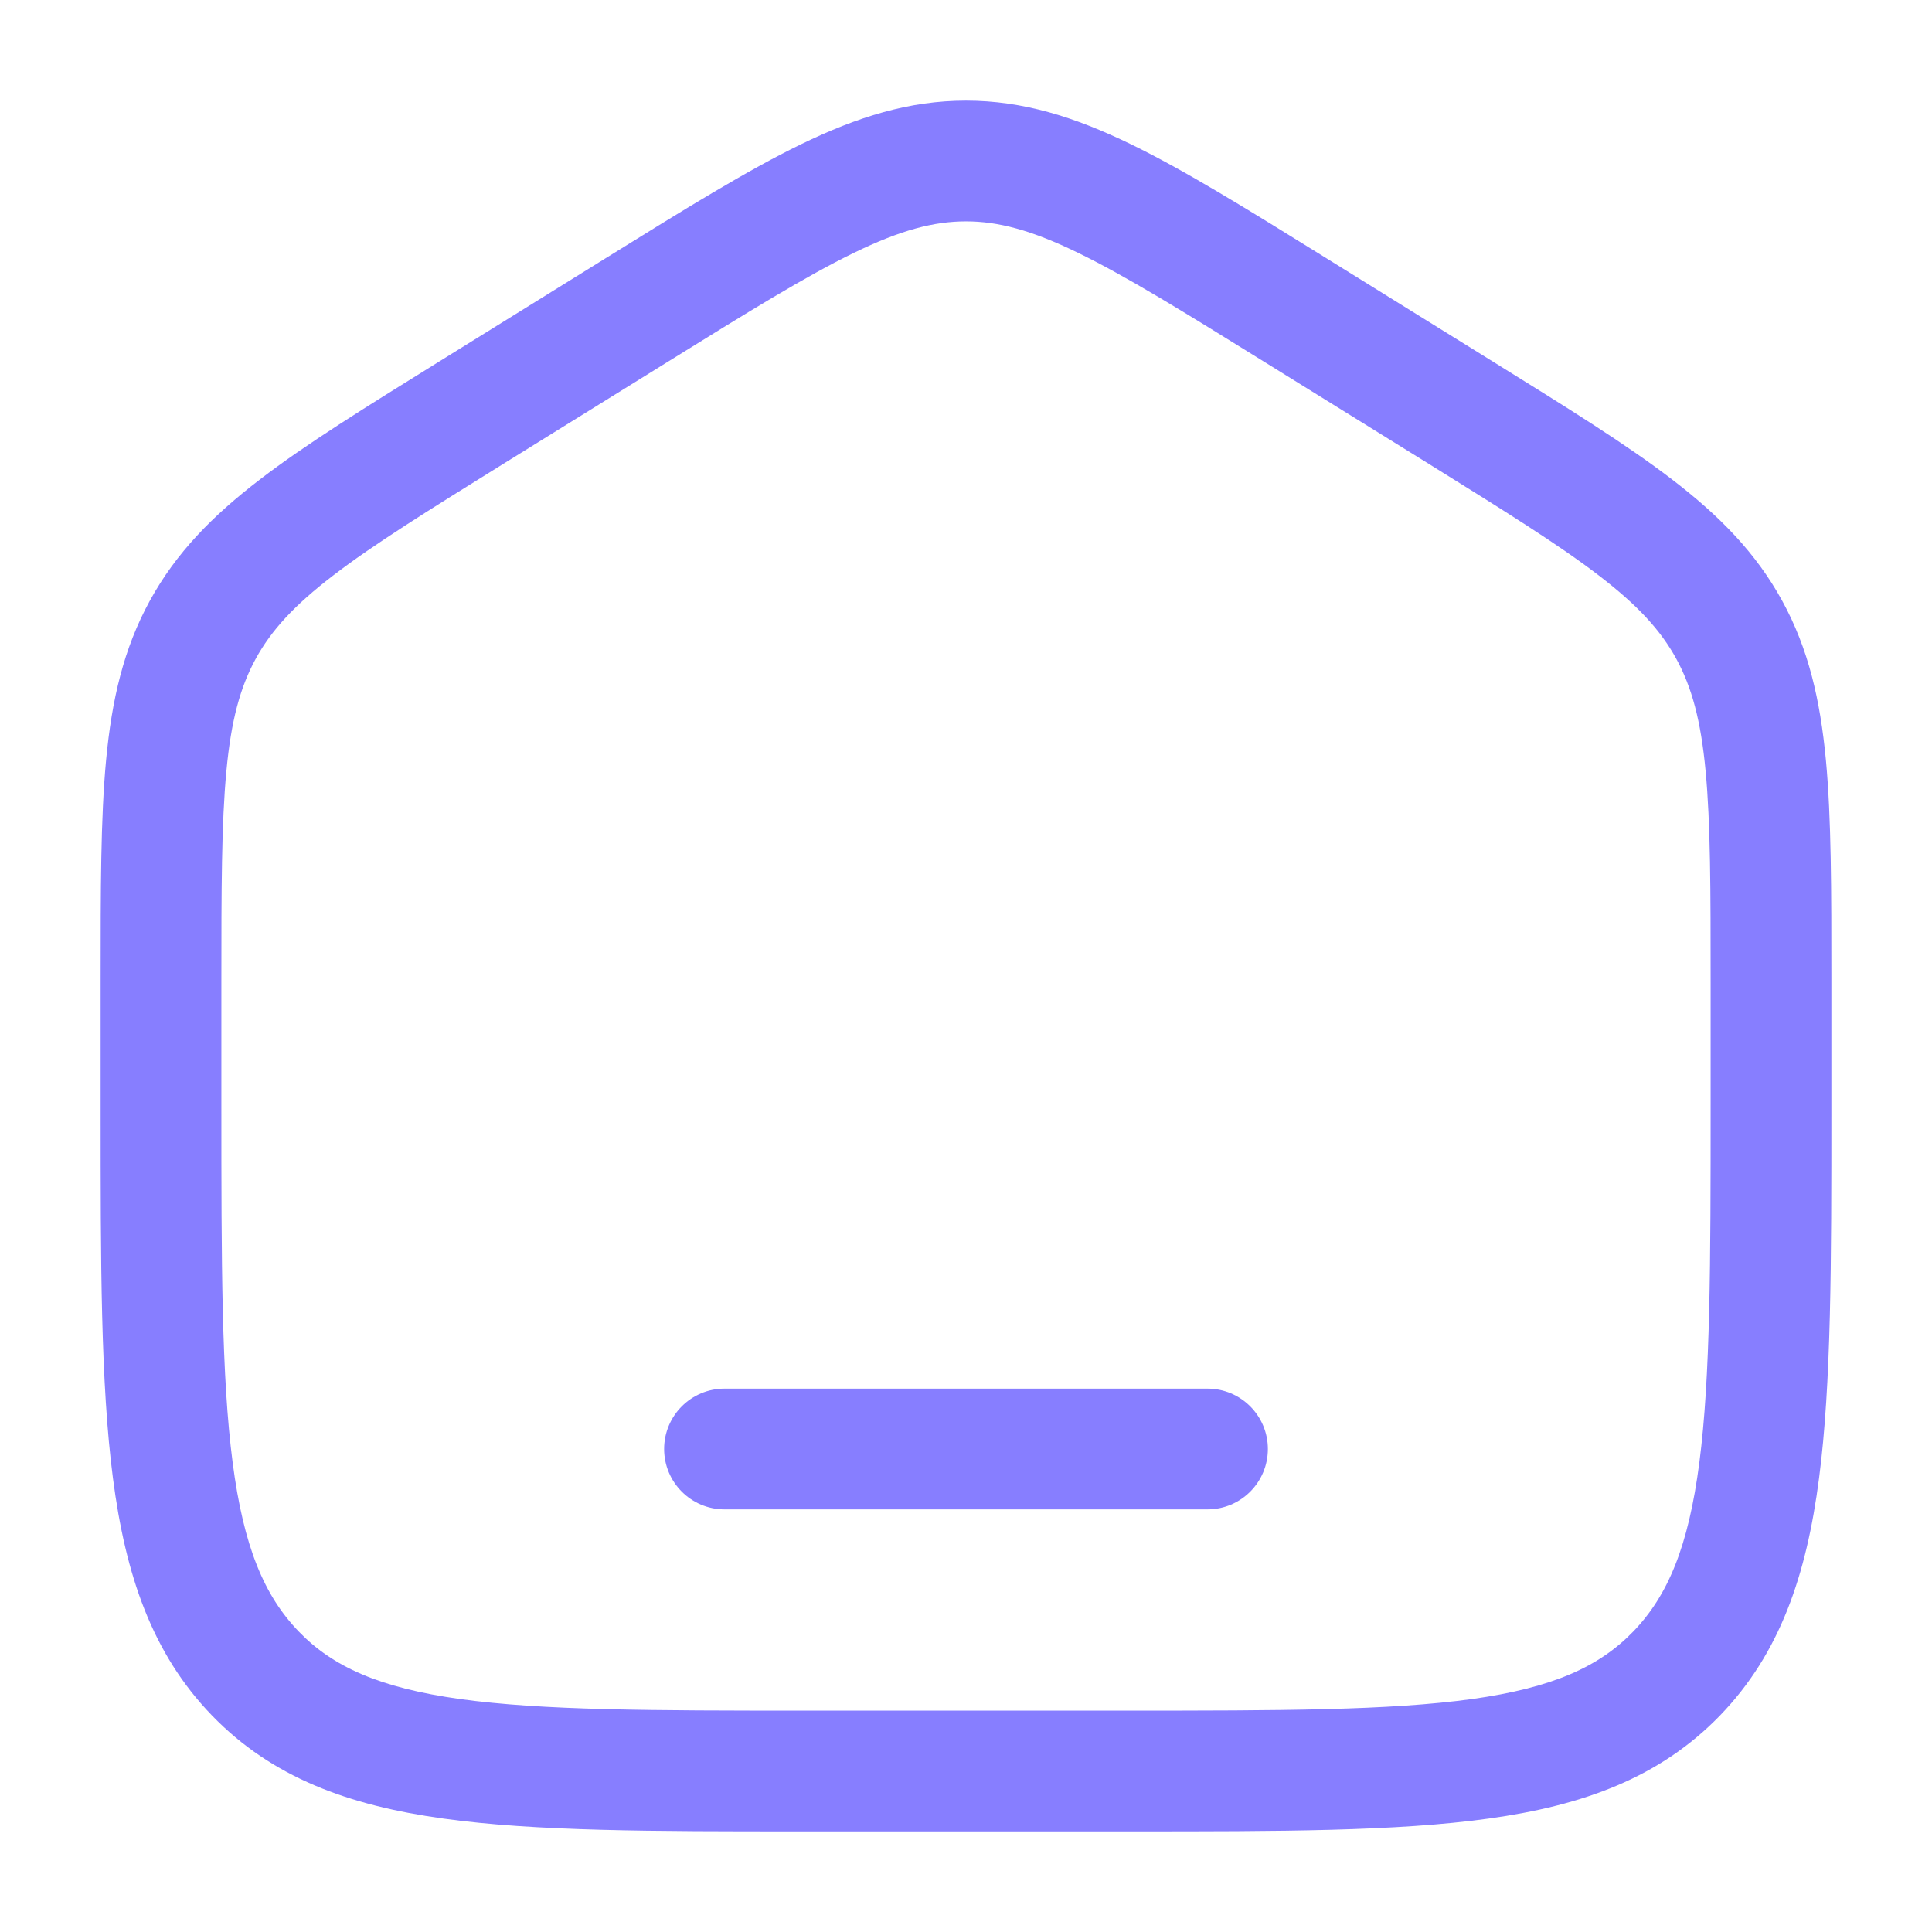
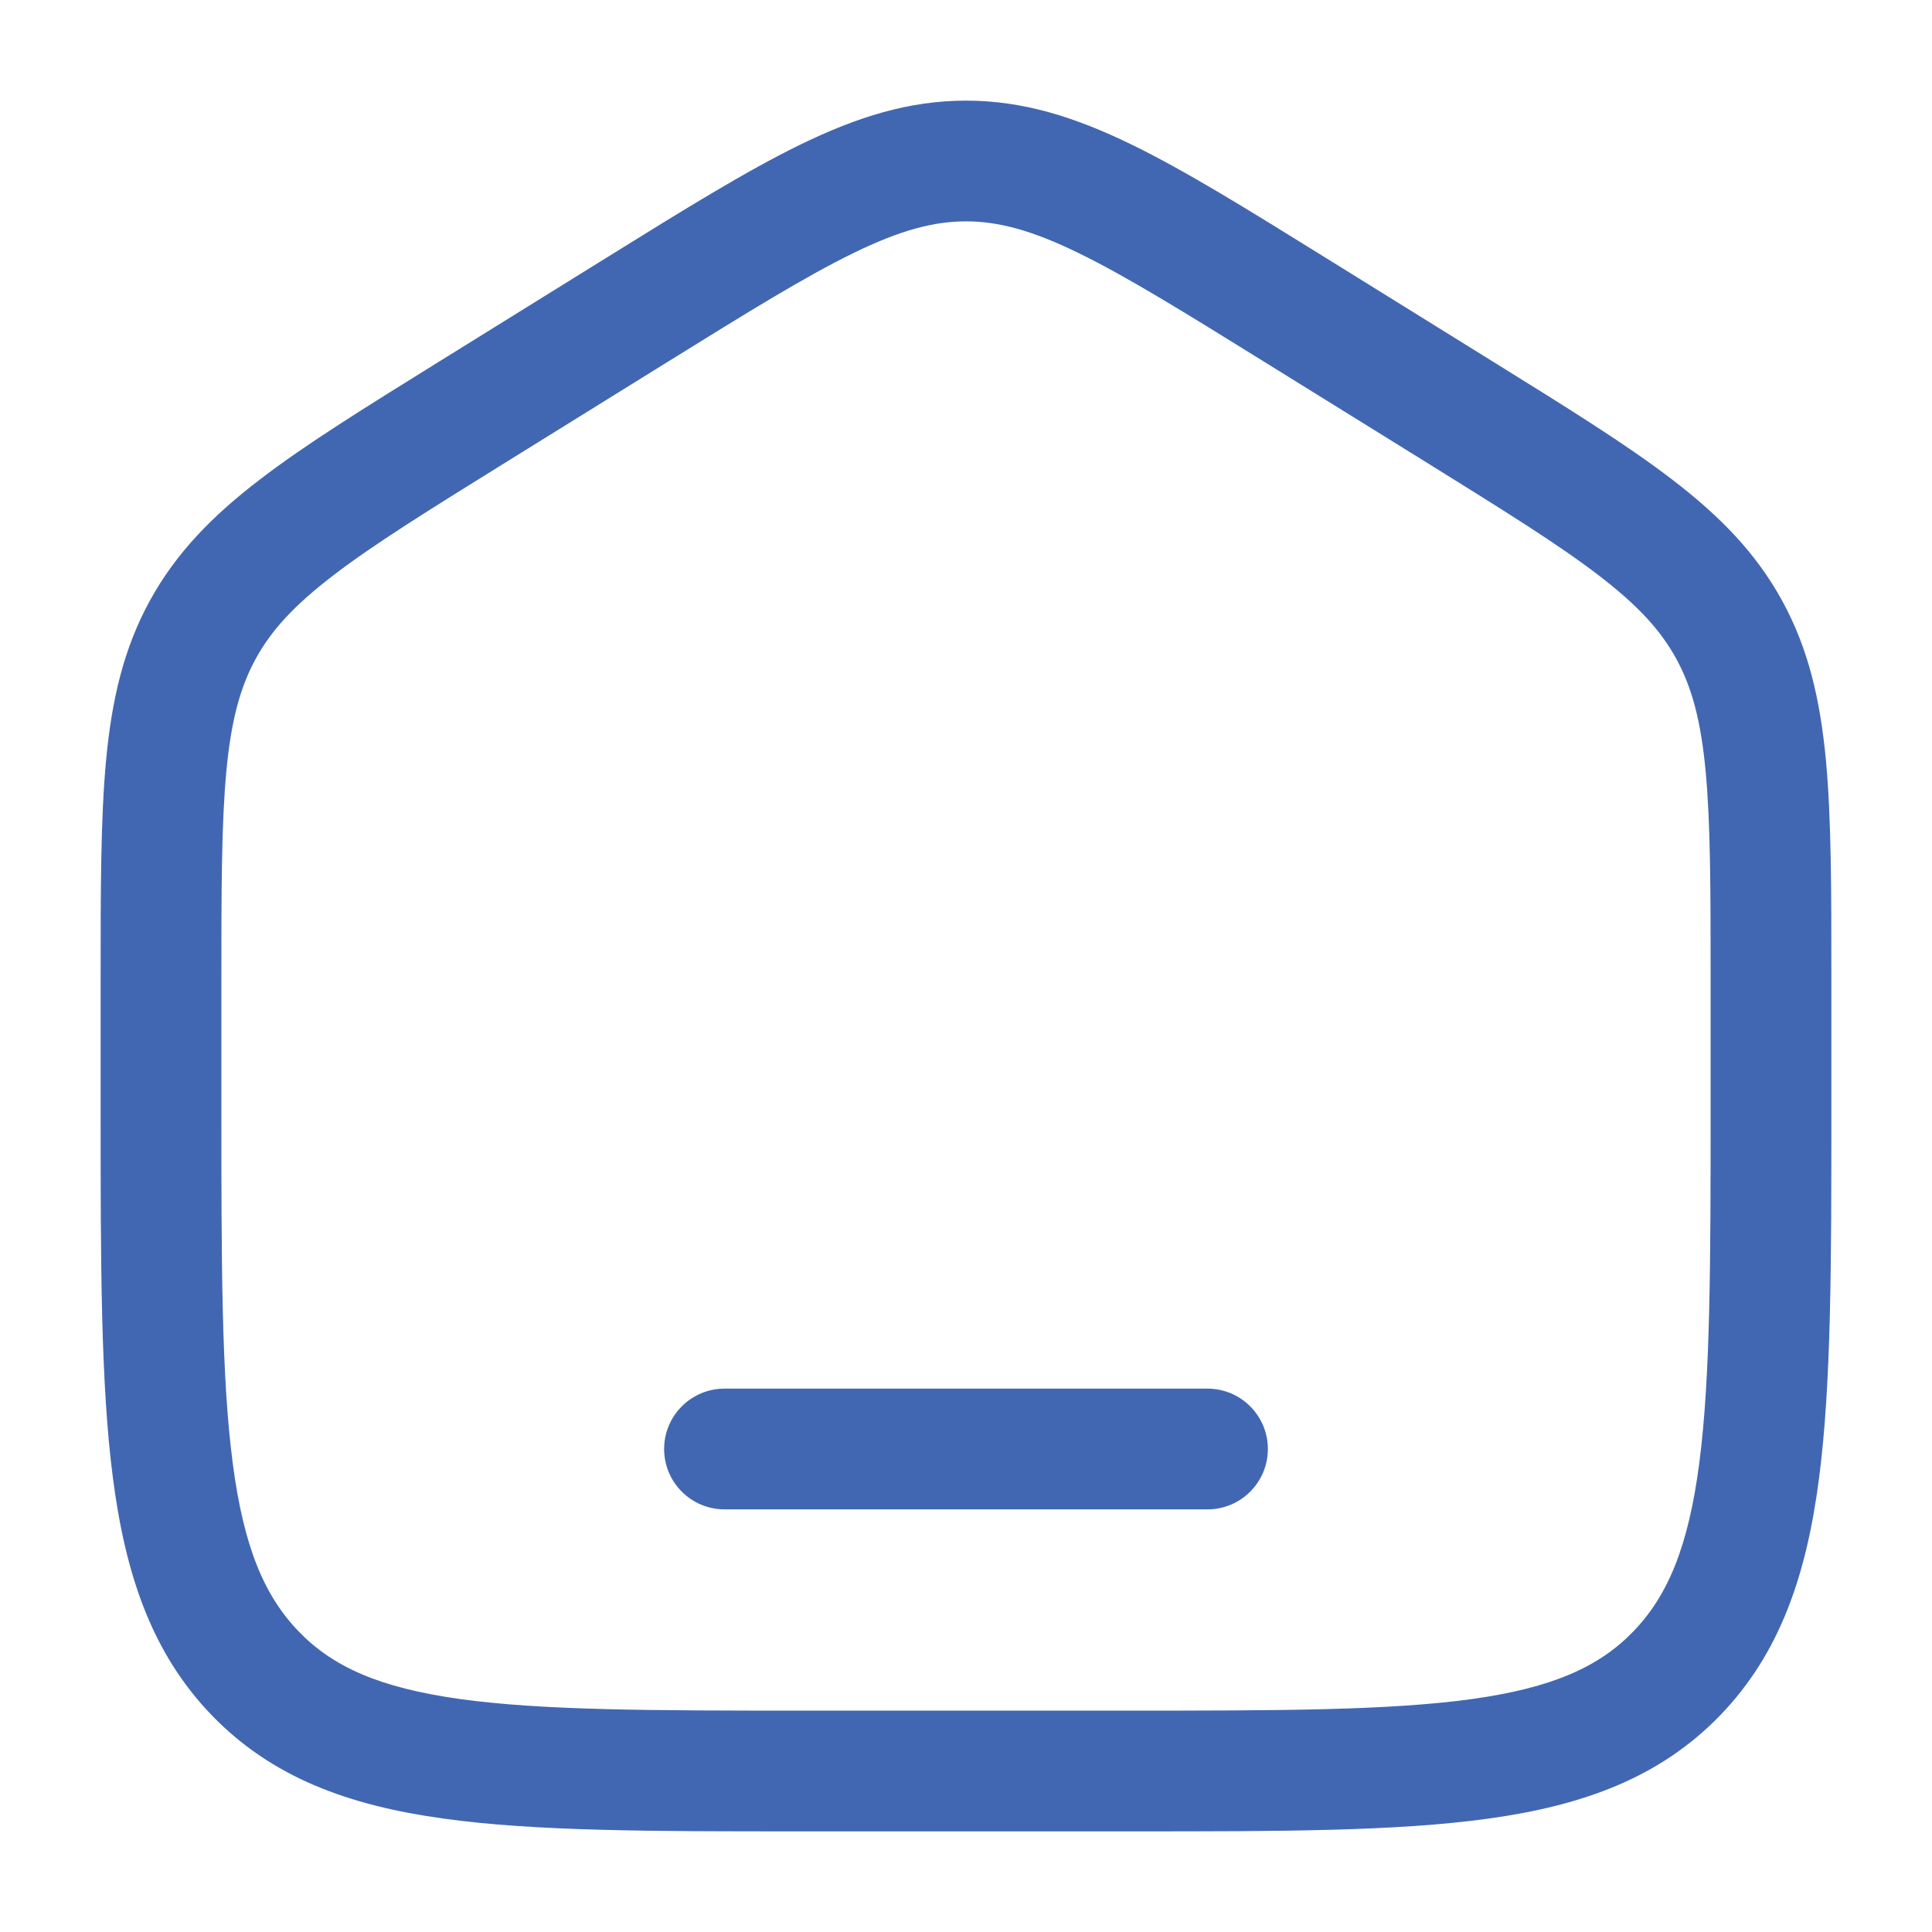
<svg xmlns="http://www.w3.org/2000/svg" width="24" height="24" viewBox="0 0 24 24" fill="none">
-   <path d="M9 17.25C8.586 17.25 8.25 17.586 8.25 18C8.25 18.414 8.586 18.75 9 18.75H15C15.414 18.75 15.75 18.414 15.75 18C15.75 17.586 15.414 17.25 15 17.25H9Z" fill="#877EFF" />
-   <path fill-rule="evenodd" clip-rule="evenodd" d="M12 1.25C11.292 1.25 10.649 1.453 9.951 1.792C9.276 2.12 8.496 2.604 7.523 3.208L5.456 4.491C4.535 5.063 3.797 5.52 3.229 5.956C2.64 6.407 2.188 6.866 1.861 7.463C1.535 8.058 1.389 8.692 1.318 9.441C1.25 10.166 1.25 11.054 1.25 12.167V13.78C1.25 15.684 1.25 17.187 1.403 18.362C1.559 19.567 1.889 20.54 2.632 21.309C3.38 22.082 4.33 22.428 5.508 22.591C6.648 22.75 8.106 22.75 9.942 22.75H14.058C15.894 22.75 17.352 22.75 18.492 22.591C19.669 22.428 20.62 22.082 21.368 21.309C22.111 20.54 22.441 19.567 22.597 18.362C22.75 17.187 22.75 15.684 22.75 13.78V12.167C22.75 11.054 22.75 10.166 22.682 9.441C22.611 8.692 22.465 8.058 22.139 7.463C21.812 6.866 21.36 6.407 20.771 5.956C20.203 5.52 19.465 5.063 18.544 4.491L16.477 3.208C15.504 2.604 14.724 2.12 14.049 1.792C13.351 1.453 12.708 1.25 12 1.25ZM8.28 4.504C9.295 3.874 10.009 3.432 10.607 3.141C11.188 2.858 11.6 2.75 12 2.75C12.4 2.75 12.812 2.858 13.393 3.141C13.991 3.432 14.705 3.874 15.72 4.504L17.721 5.745C18.681 6.342 19.356 6.761 19.859 7.147C20.349 7.522 20.63 7.831 20.823 8.183C21.016 8.536 21.129 8.949 21.188 9.581C21.249 10.229 21.25 11.046 21.25 12.204V13.725C21.25 15.696 21.248 17.101 21.11 18.168C20.974 19.216 20.717 19.824 20.289 20.267C19.865 20.706 19.287 20.966 18.286 21.106C17.26 21.248 15.908 21.25 14 21.25H10C8.092 21.25 6.74 21.248 5.714 21.106C4.713 20.966 4.135 20.706 3.711 20.267C3.283 19.824 3.026 19.216 2.89 18.168C2.751 17.101 2.75 15.696 2.75 13.725V12.204C2.75 11.046 2.751 10.229 2.812 9.581C2.871 8.949 2.984 8.536 3.177 8.183C3.37 7.831 3.651 7.522 4.141 7.147C4.644 6.761 5.319 6.342 6.28 5.745L8.28 4.504Z" fill="#877EFF" />
+   <path d="M9 17.25C8.586 17.25 8.25 17.586 8.25 18C8.25 18.414 8.586 18.75 9 18.75H15C15.414 18.75 15.75 18.414 15.75 18C15.75 17.586 15.414 17.25 15 17.25H9Z" fill="#4267B2" />
+   <path fill-rule="evenodd" clip-rule="evenodd" d="M12 1.25C11.292 1.25 10.649 1.453 9.951 1.792C9.276 2.12 8.496 2.604 7.523 3.208L5.456 4.491C4.535 5.063 3.797 5.52 3.229 5.956C2.64 6.407 2.188 6.866 1.861 7.463C1.535 8.058 1.389 8.692 1.318 9.441C1.25 10.166 1.25 11.054 1.25 12.167V13.78C1.25 15.684 1.25 17.187 1.403 18.362C1.559 19.567 1.889 20.54 2.632 21.309C3.38 22.082 4.33 22.428 5.508 22.591C6.648 22.75 8.106 22.75 9.942 22.75H14.058C15.894 22.75 17.352 22.75 18.492 22.591C19.669 22.428 20.62 22.082 21.368 21.309C22.111 20.54 22.441 19.567 22.597 18.362C22.75 17.187 22.75 15.684 22.75 13.78V12.167C22.75 11.054 22.75 10.166 22.682 9.441C22.611 8.692 22.465 8.058 22.139 7.463C21.812 6.866 21.36 6.407 20.771 5.956C20.203 5.52 19.465 5.063 18.544 4.491L16.477 3.208C15.504 2.604 14.724 2.12 14.049 1.792C13.351 1.453 12.708 1.25 12 1.25ZM8.28 4.504C9.295 3.874 10.009 3.432 10.607 3.141C11.188 2.858 11.6 2.75 12 2.75C12.4 2.75 12.812 2.858 13.393 3.141C13.991 3.432 14.705 3.874 15.72 4.504L17.721 5.745C18.681 6.342 19.356 6.761 19.859 7.147C20.349 7.522 20.63 7.831 20.823 8.183C21.016 8.536 21.129 8.949 21.188 9.581C21.249 10.229 21.25 11.046 21.25 12.204V13.725C21.25 15.696 21.248 17.101 21.11 18.168C20.974 19.216 20.717 19.824 20.289 20.267C19.865 20.706 19.287 20.966 18.286 21.106C17.26 21.248 15.908 21.25 14 21.25H10C8.092 21.25 6.74 21.248 5.714 21.106C4.713 20.966 4.135 20.706 3.711 20.267C3.283 19.824 3.026 19.216 2.89 18.168C2.751 17.101 2.75 15.696 2.75 13.725V12.204C2.75 11.046 2.751 10.229 2.812 9.581C2.871 8.949 2.984 8.536 3.177 8.183C3.37 7.831 3.651 7.522 4.141 7.147C4.644 6.761 5.319 6.342 6.28 5.745L8.28 4.504Z" fill="#4267B2" />
</svg>
